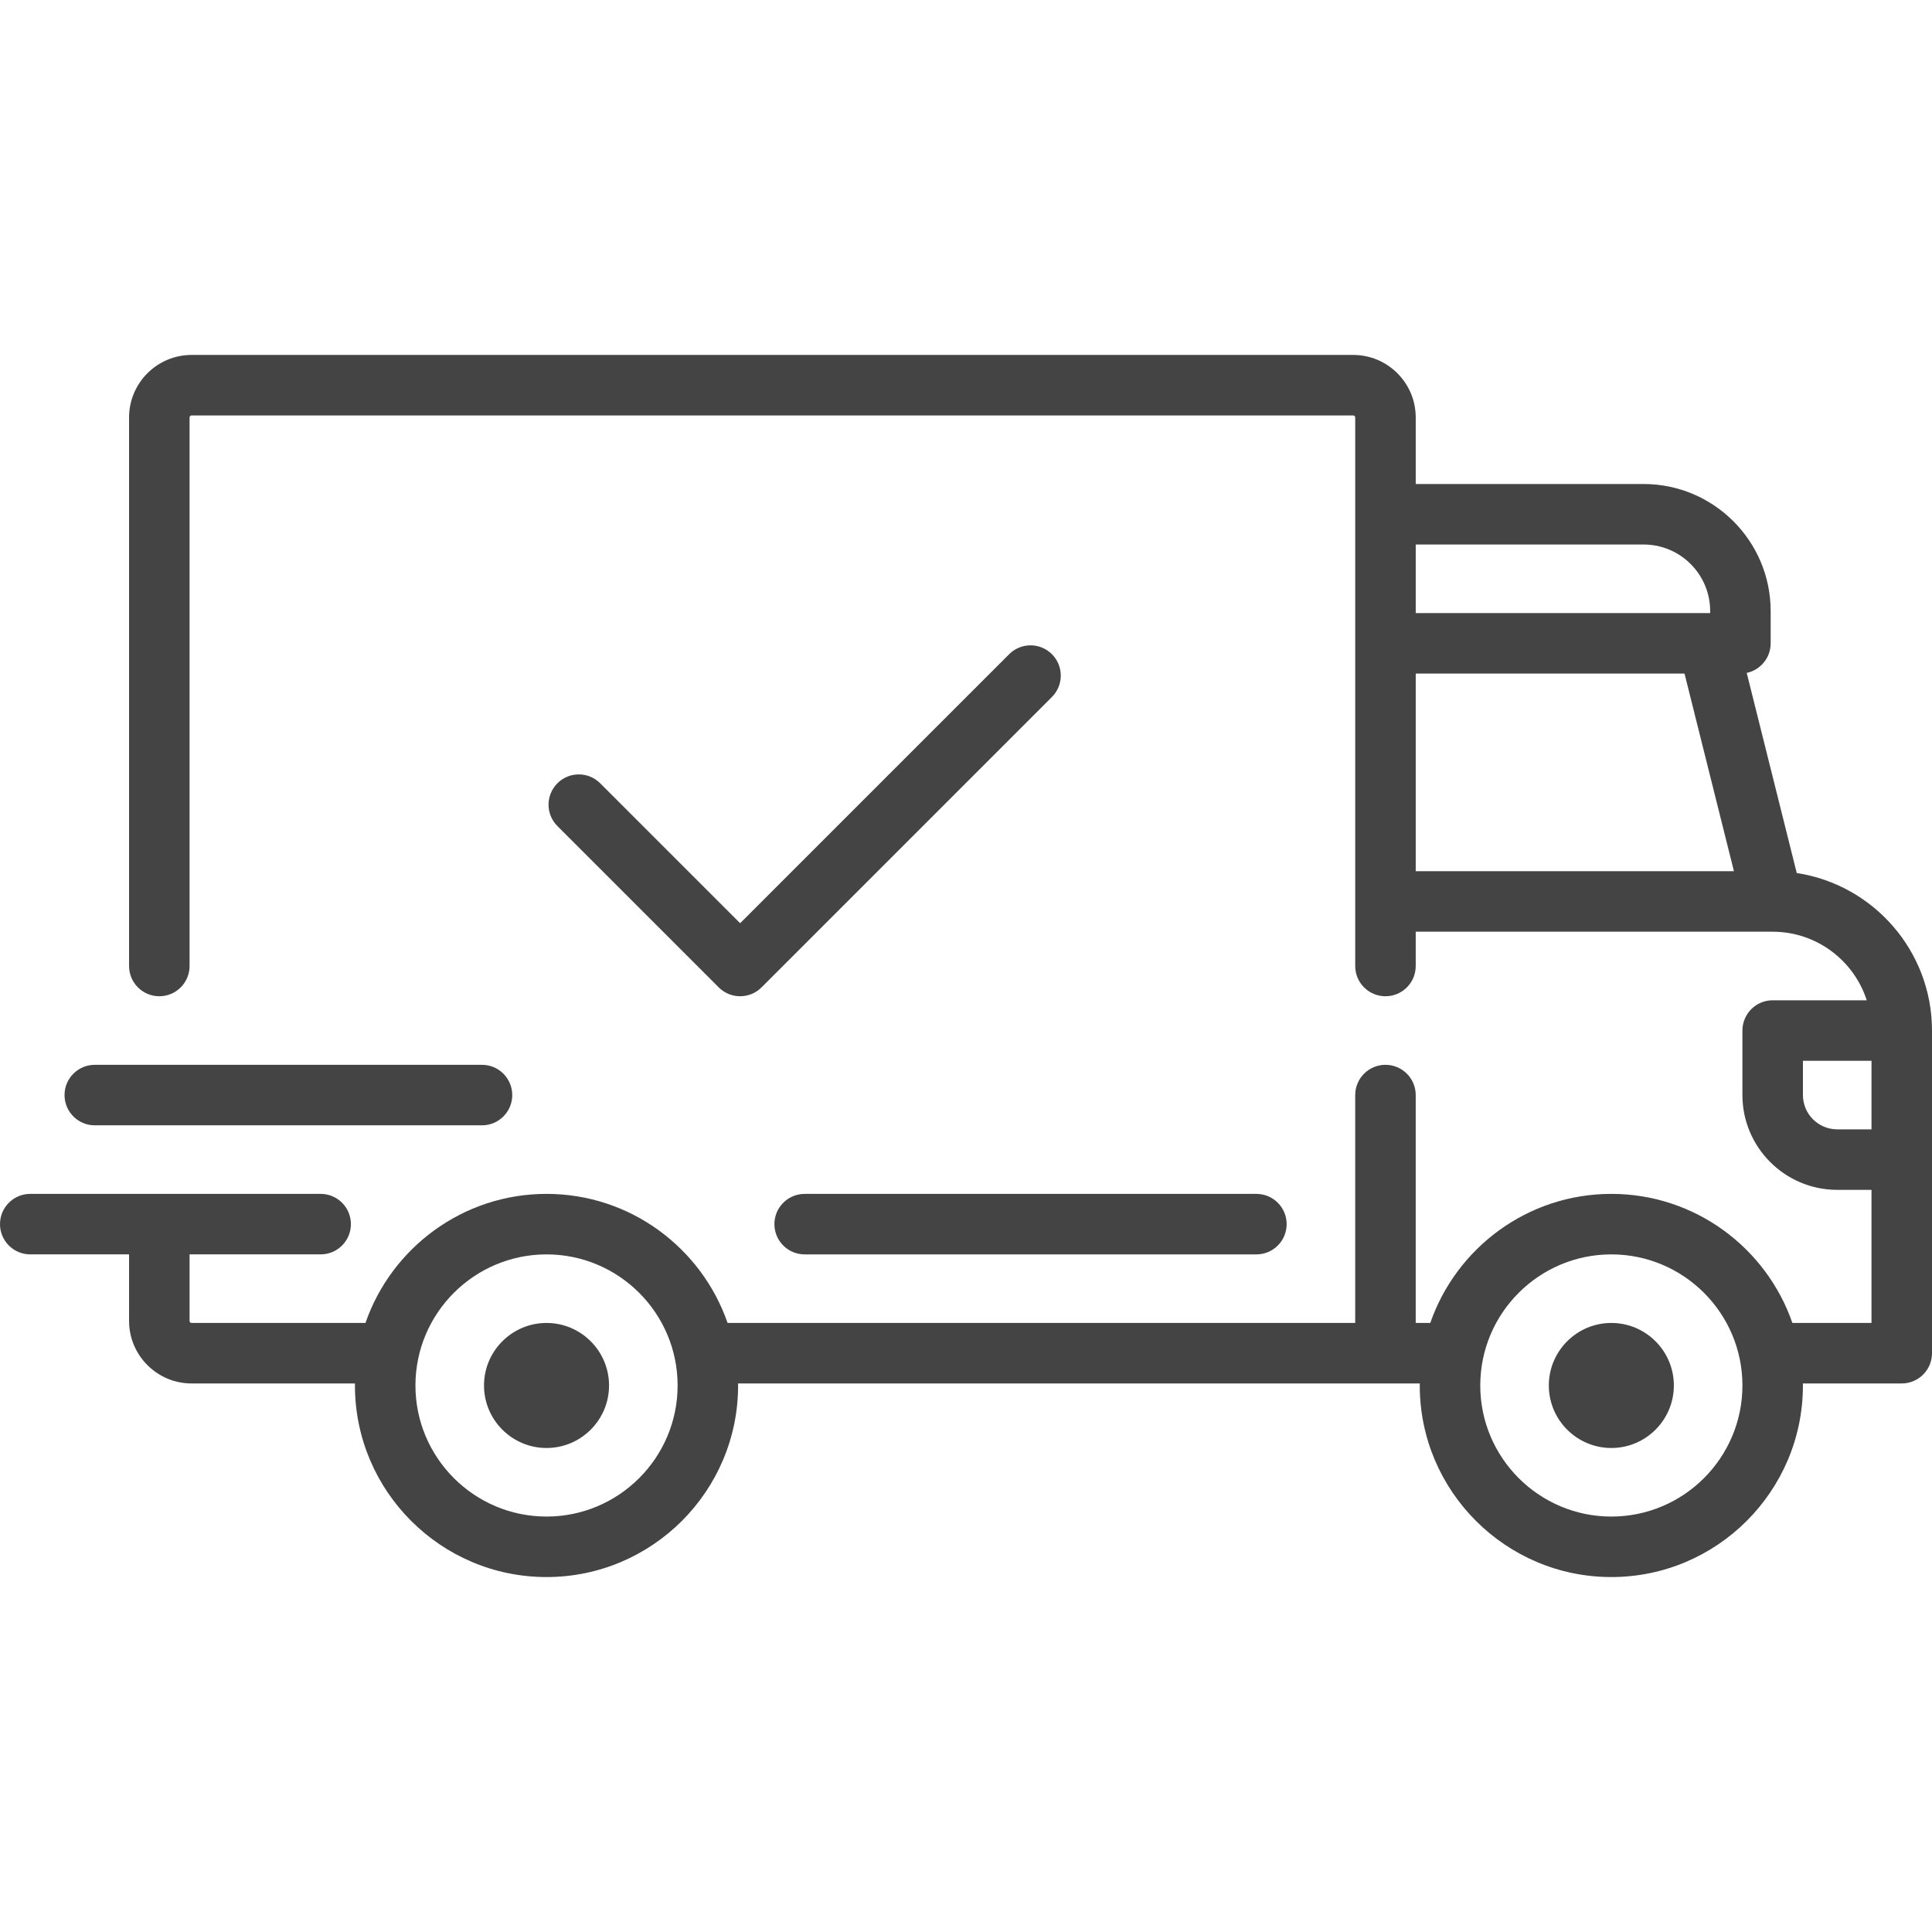
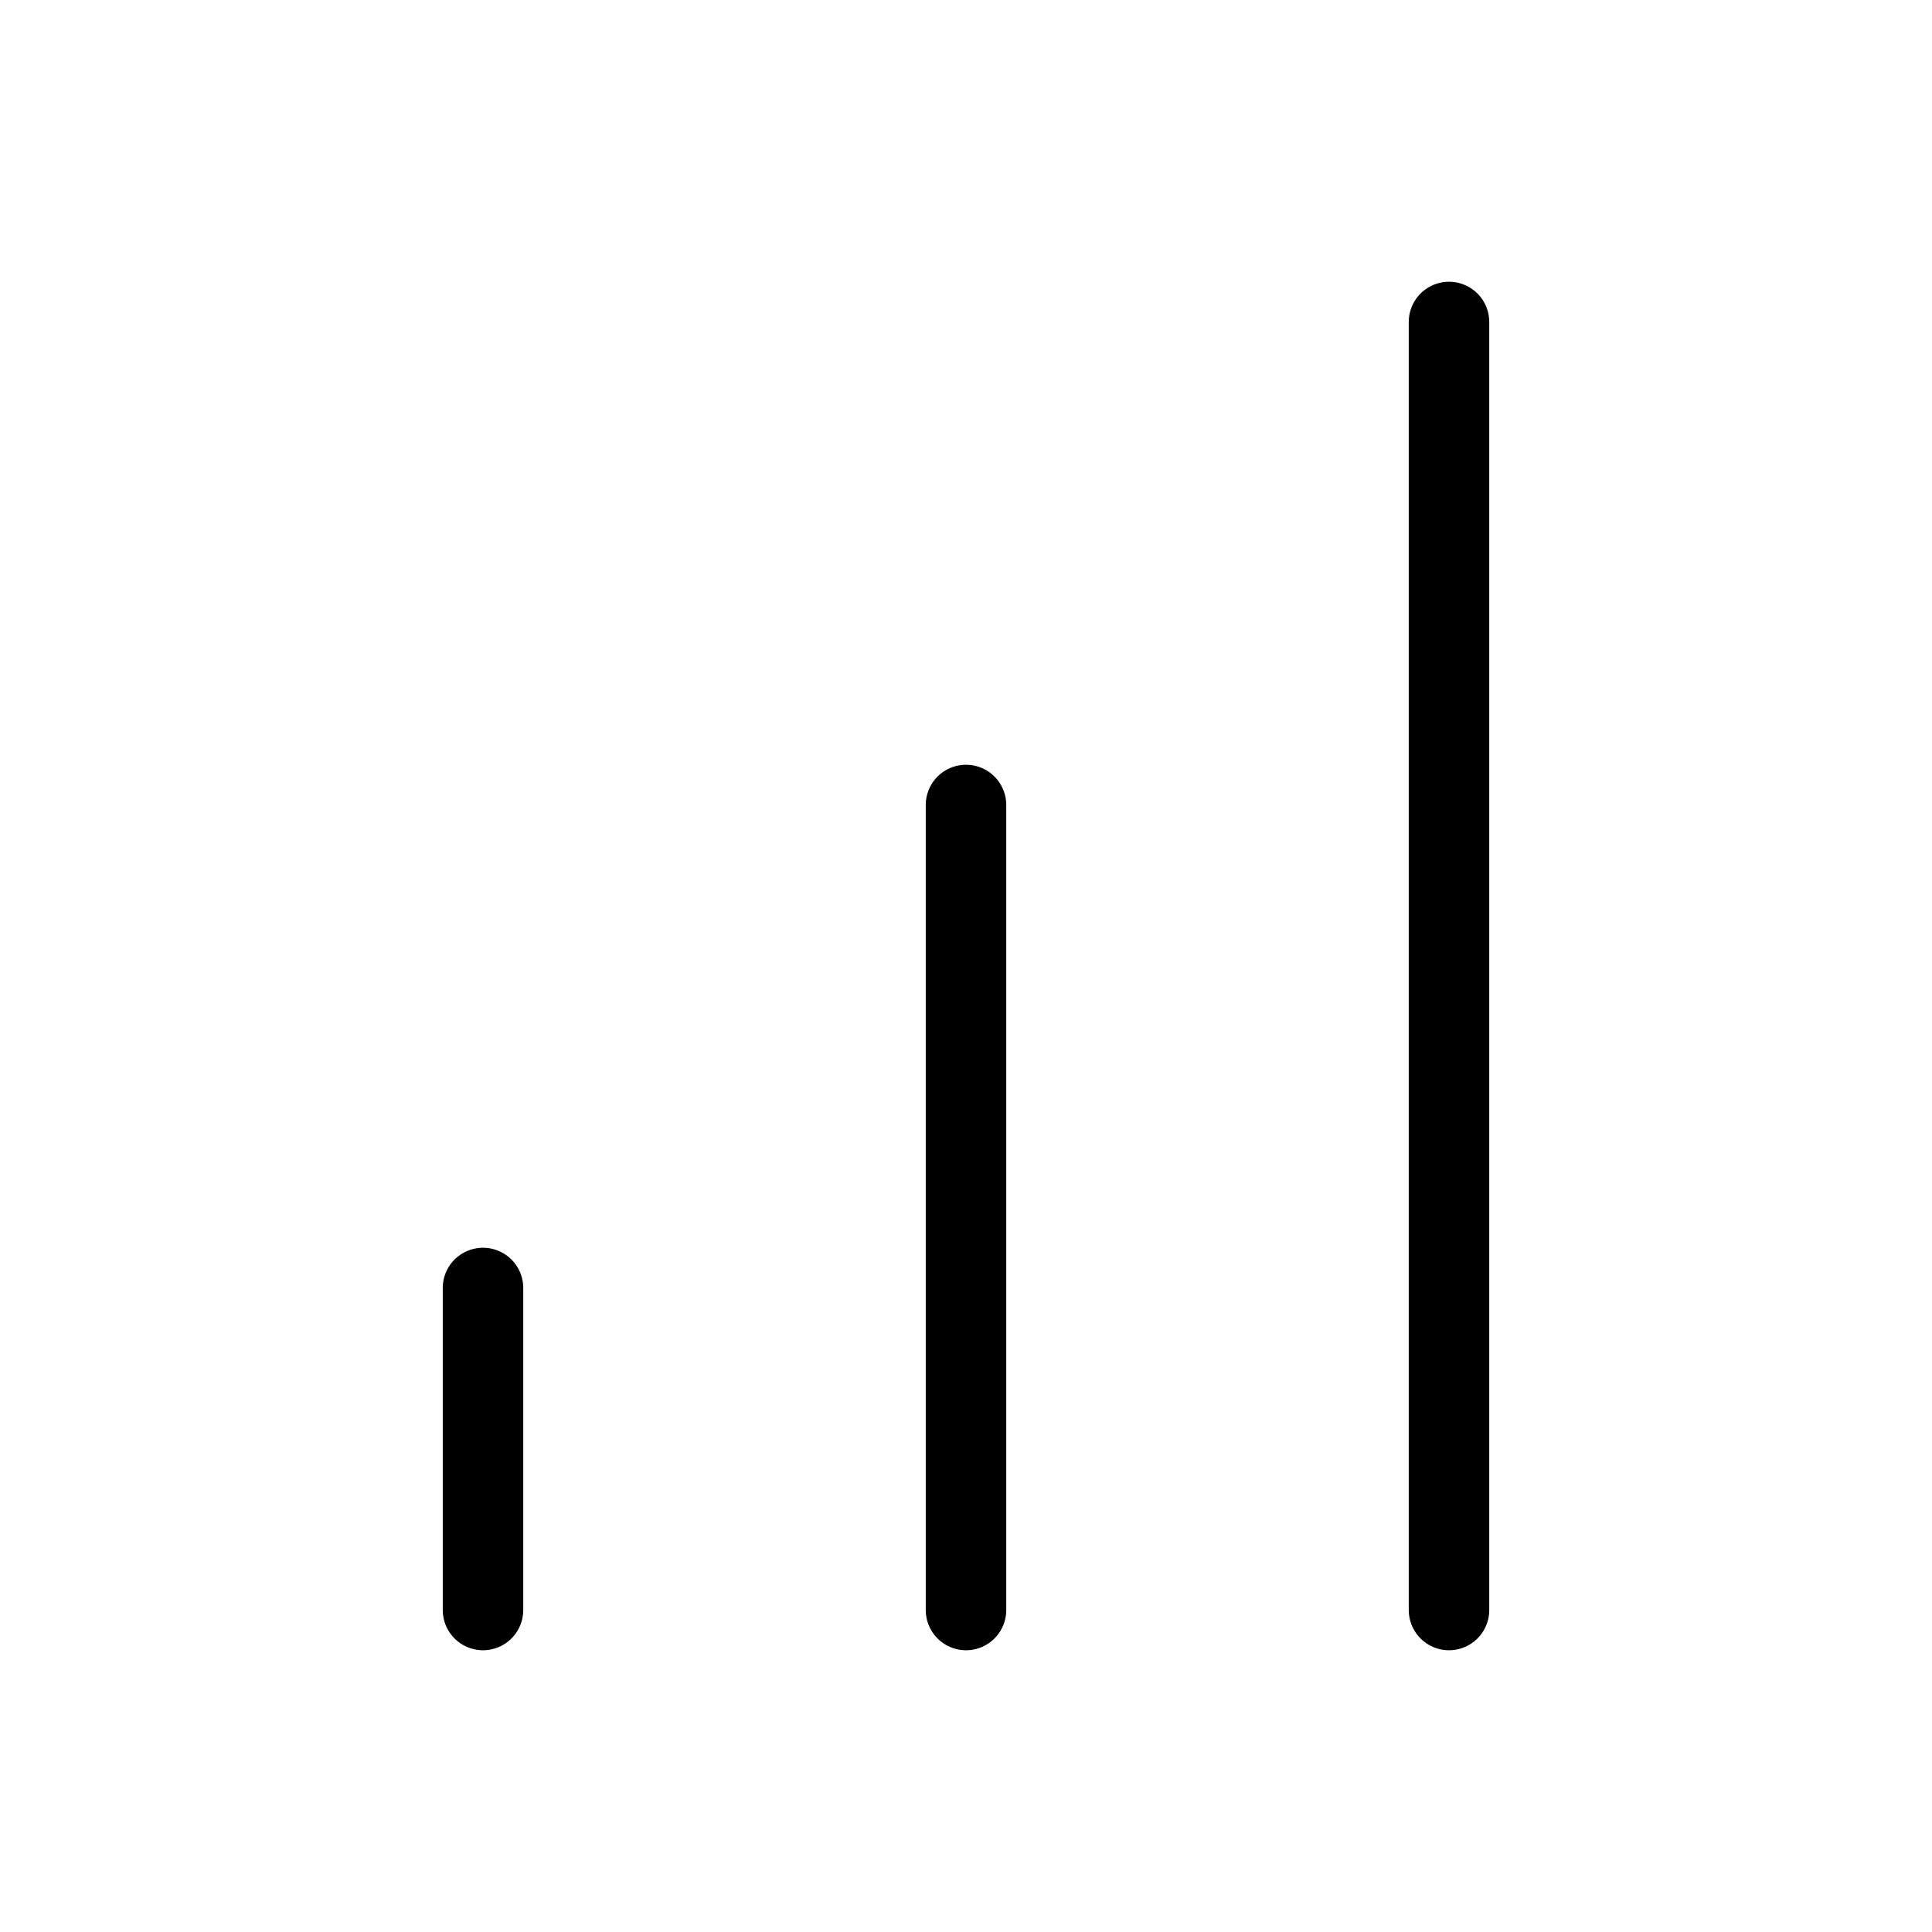
- <svg xmlns="http://www.w3.org/2000/svg" version="1.1" id="Layer_1" x="0px" y="0px" viewBox="0 0 512 512" style="enable-background:new 0 0 512 512;" xml:space="preserve" width="512px" height="512px">
-   <g>
-     <g>
-       <g>
-         <path d="M476.158,231.363l-13.259-53.035c3.625-0.77,6.345-3.986,6.345-7.839v-8.551c0-18.566-15.105-33.67-33.67-33.67h-60.392    V110.63c0-9.136-7.432-16.568-16.568-16.568H50.772c-9.136,0-16.568,7.432-16.568,16.568V256c0,4.427,3.589,8.017,8.017,8.017    c4.427,0,8.017-3.589,8.017-8.017V110.63c0-0.295,0.239-0.534,0.534-0.534h307.841c0.295,0,0.534,0.239,0.534,0.534v145.372    c0,4.427,3.589,8.017,8.017,8.017c4.427,0,8.017-3.589,8.017-8.017v-9.088h94.569c0.008,0,0.014,0.002,0.021,0.002    c0.008,0,0.015-0.001,0.022-0.001c11.637,0.008,21.518,7.646,24.912,18.171h-24.928c-4.427,0-8.017,3.589-8.017,8.017v17.102    c0,13.851,11.268,25.119,25.119,25.119h9.086v35.273h-20.962c-6.886-19.883-25.787-34.205-47.982-34.205    s-41.097,14.322-47.982,34.205h-3.86v-60.393c0-4.427-3.589-8.017-8.017-8.017c-4.427,0-8.017,3.589-8.017,8.017v60.391H192.817    c-6.886-19.883-25.787-34.205-47.982-34.205s-41.097,14.322-47.982,34.205H50.772c-0.295,0-0.534-0.239-0.534-0.534v-17.637    h34.739c4.427,0,8.017-3.589,8.017-8.017s-3.589-8.017-8.017-8.017H8.017c-4.427,0-8.017,3.589-8.017,8.017    s3.589,8.017,8.017,8.017h26.188v17.637c0,9.136,7.432,16.568,16.568,16.568h43.304c-0.002,0.178-0.014,0.355-0.014,0.534    c0,27.996,22.777,50.772,50.772,50.772s50.772-22.776,50.772-50.772c0-0.18-0.012-0.356-0.014-0.534h180.67    c-0.002,0.178-0.014,0.355-0.014,0.534c0,27.996,22.777,50.772,50.772,50.772c27.995,0,50.772-22.776,50.772-50.772    c0-0.18-0.012-0.356-0.014-0.534h26.203c4.427,0,8.017-3.589,8.017-8.017v-85.511C512,251.989,496.423,234.448,476.158,231.363z     M375.182,144.301h60.392c9.725,0,17.637,7.912,17.637,17.637v0.534h-78.029V144.301z M375.182,230.881v-52.376h71.235    l13.094,52.376H375.182z M144.835,401.904c-19.155,0-34.739-15.583-34.739-34.739s15.584-34.739,34.739-34.739    c19.155,0,34.739,15.583,34.739,34.739S163.99,401.904,144.835,401.904z M427.023,401.904c-19.155,0-34.739-15.583-34.739-34.739    s15.584-34.739,34.739-34.739c19.155,0,34.739,15.583,34.739,34.739S446.178,401.904,427.023,401.904z M495.967,299.29h-9.086    c-5.01,0-9.086-4.076-9.086-9.086v-9.086h18.171V299.29z" data-original="#000000" class="active-path" data-old_color="#7C3F3F" fill="#444444" />
-       </g>
-     </g>
-     <g>
-       <g>
-         <path d="M144.835,350.597c-9.136,0-16.568,7.432-16.568,16.568c0,9.136,7.432,16.568,16.568,16.568    c9.136,0,16.568-7.432,16.568-16.568C161.403,358.029,153.971,350.597,144.835,350.597z" data-original="#000000" class="active-path" data-old_color="#7C3F3F" fill="#444444" />
-       </g>
-     </g>
-     <g>
-       <g>
-         <path d="M427.023,350.597c-9.136,0-16.568,7.432-16.568,16.568c0,9.136,7.432,16.568,16.568,16.568    c9.136,0,16.568-7.432,16.568-16.568C443.591,358.029,436.159,350.597,427.023,350.597z" data-original="#000000" class="active-path" data-old_color="#7C3F3F" fill="#444444" />
-       </g>
-     </g>
-     <g>
-       <g>
-         <path d="M332.96,316.393H213.244c-4.427,0-8.017,3.589-8.017,8.017s3.589,8.017,8.017,8.017H332.96    c4.427,0,8.017-3.589,8.017-8.017S337.388,316.393,332.96,316.393z" data-original="#000000" class="active-path" data-old_color="#7C3F3F" fill="#444444" />
-       </g>
-     </g>
-     <g>
-       <g>
-         <path d="M127.733,282.188H25.119c-4.427,0-8.017,3.589-8.017,8.017s3.589,8.017,8.017,8.017h102.614    c4.427,0,8.017-3.589,8.017-8.017S132.16,282.188,127.733,282.188z" data-original="#000000" class="active-path" data-old_color="#7C3F3F" fill="#444444" />
-       </g>
-     </g>
-     <g>
-       <g>
-         <path d="M278.771,173.37c-3.13-3.13-8.207-3.13-11.337,0.001l-71.292,71.291l-37.087-37.087c-3.131-3.131-8.207-3.131-11.337,0    c-3.131,3.131-3.131,8.206,0,11.337l42.756,42.756c1.565,1.566,3.617,2.348,5.668,2.348s4.104-0.782,5.668-2.348l76.96-76.96    C281.901,181.576,281.901,176.501,278.771,173.37z" data-original="#000000" class="active-path" data-old_color="#7C3F3F" fill="#444444" />
-       </g>
-     </g>
-   </g>
+ <svg xmlns="http://www.w3.org/2000/svg" width="70" height="70" viewBox="0 0 24 24" fill="none" stroke="#000000" stroke-width="1" stroke-linecap="round" stroke-linejoin="round">
+   <line x1="12" y1="20" x2="12" y2="10" />
+   <line x1="18" y1="20" x2="18" y2="4" />
+   <line x1="6" y1="20" x2="6" y2="16" />
</svg>
